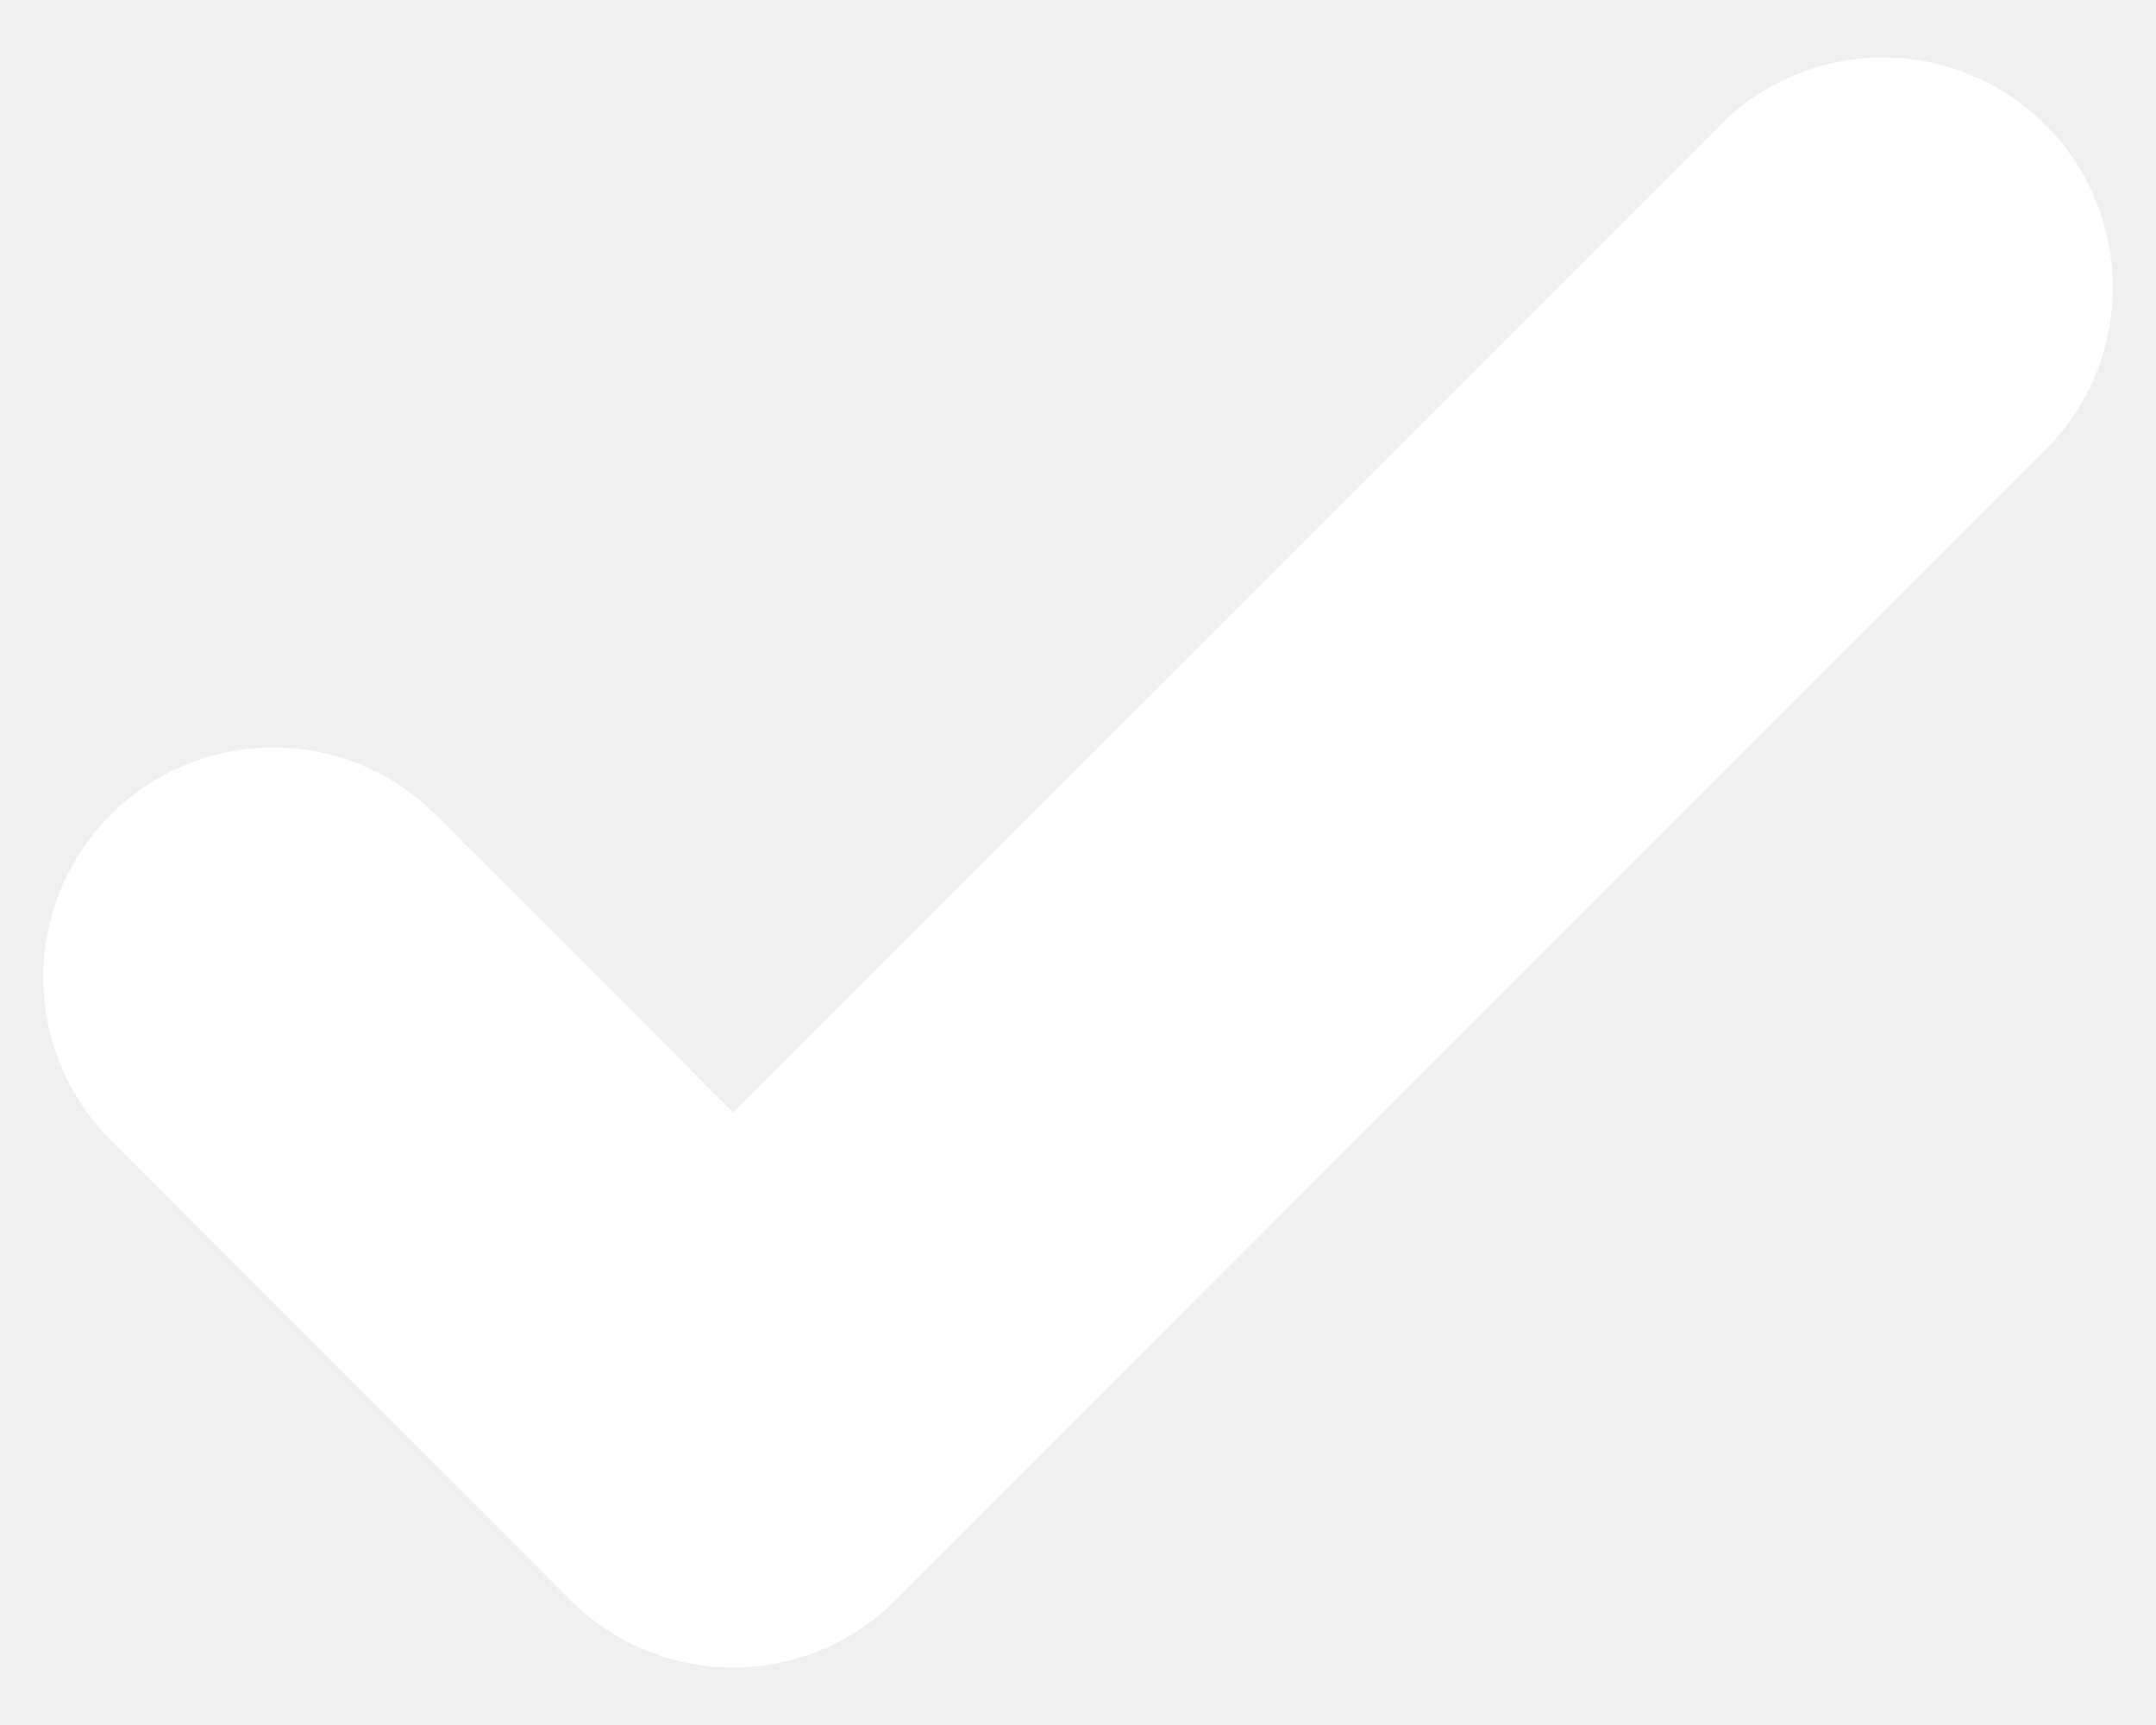
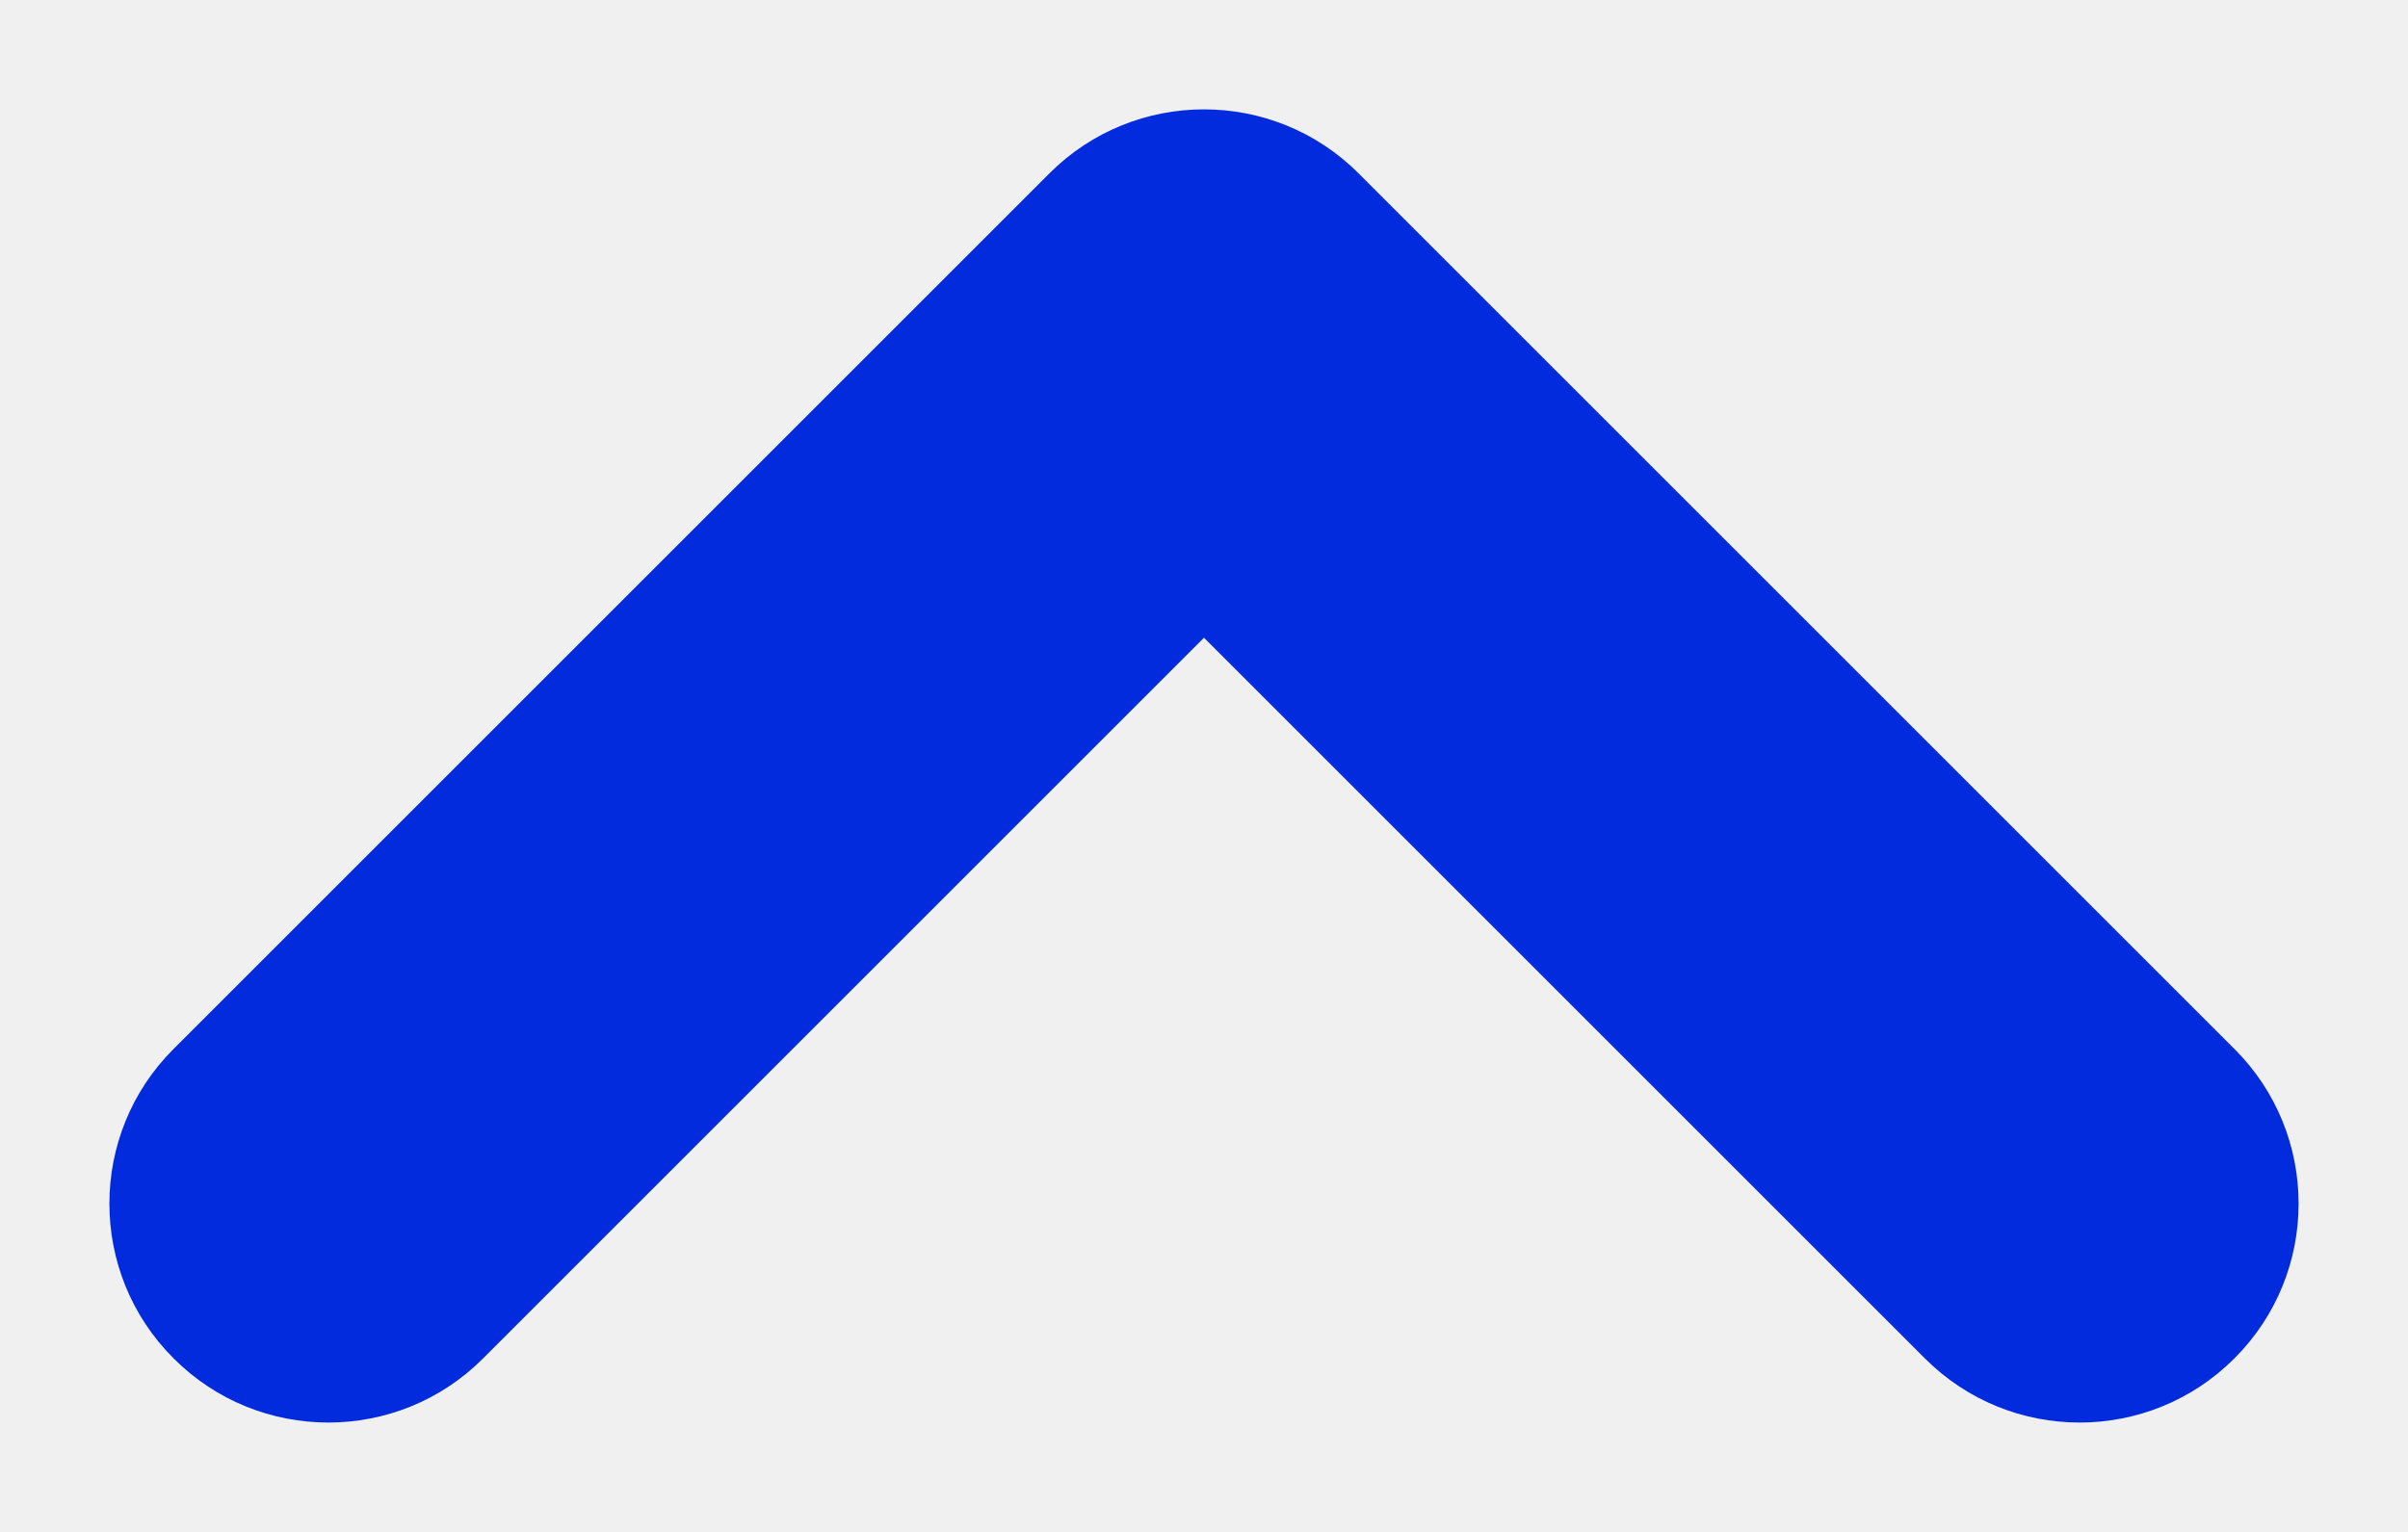
- <svg xmlns="http://www.w3.org/2000/svg" width="10" height="8" viewBox="0 0 10 8" fill="none">
-   <path d="M1.267 4.533L3.4 6.667L8.733 1.333" stroke="white" stroke-width="2.133" stroke-linecap="round" stroke-linejoin="round" />
+ <svg xmlns="http://www.w3.org/2000/svg" width="11" height="7" viewBox="0 0 11 7" fill="none">
+   <path fill-rule="evenodd" clip-rule="evenodd" d="M10.207 6.207C9.817 6.598 9.183 6.598 8.793 6.207L5.5 2.914L2.207 6.207C1.817 6.598 1.183 6.598 0.793 6.207C0.402 5.817 0.402 5.183 0.793 4.793L4.793 0.793C5.183 0.402 5.817 0.402 6.207 0.793L10.207 4.793C10.598 5.183 10.598 5.817 10.207 6.207Z" fill="#012BDD" />
</svg>
